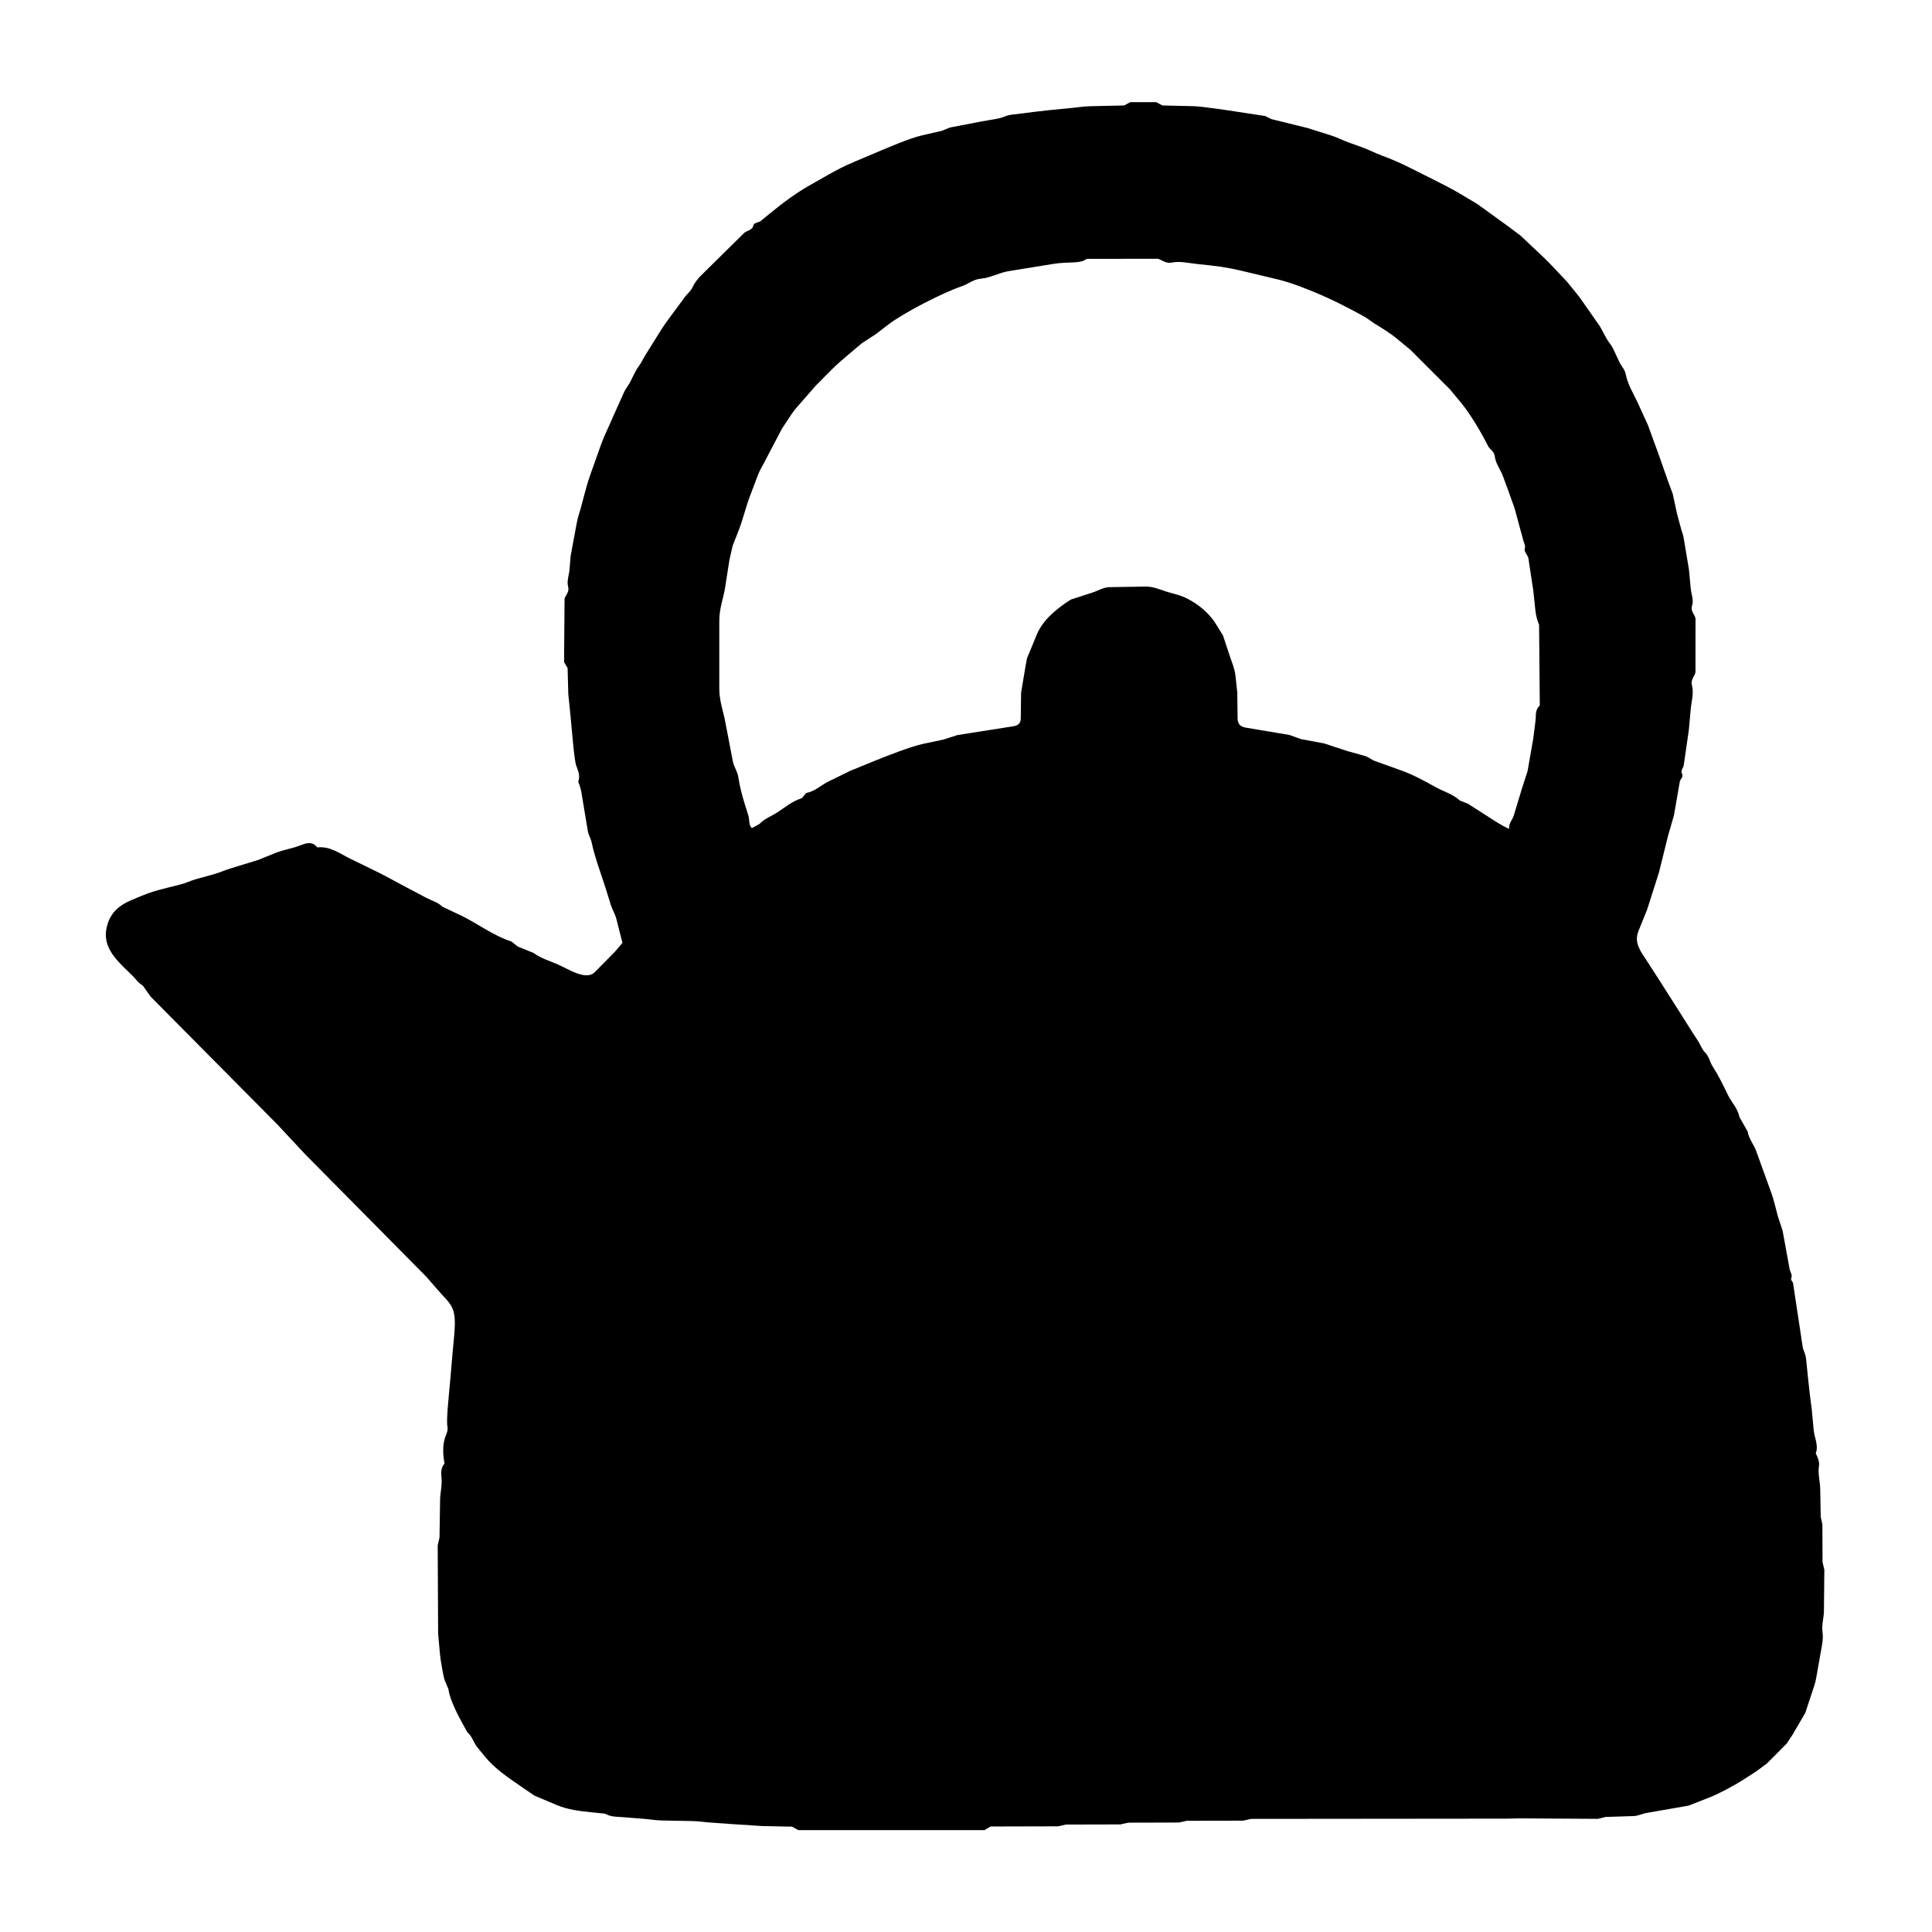
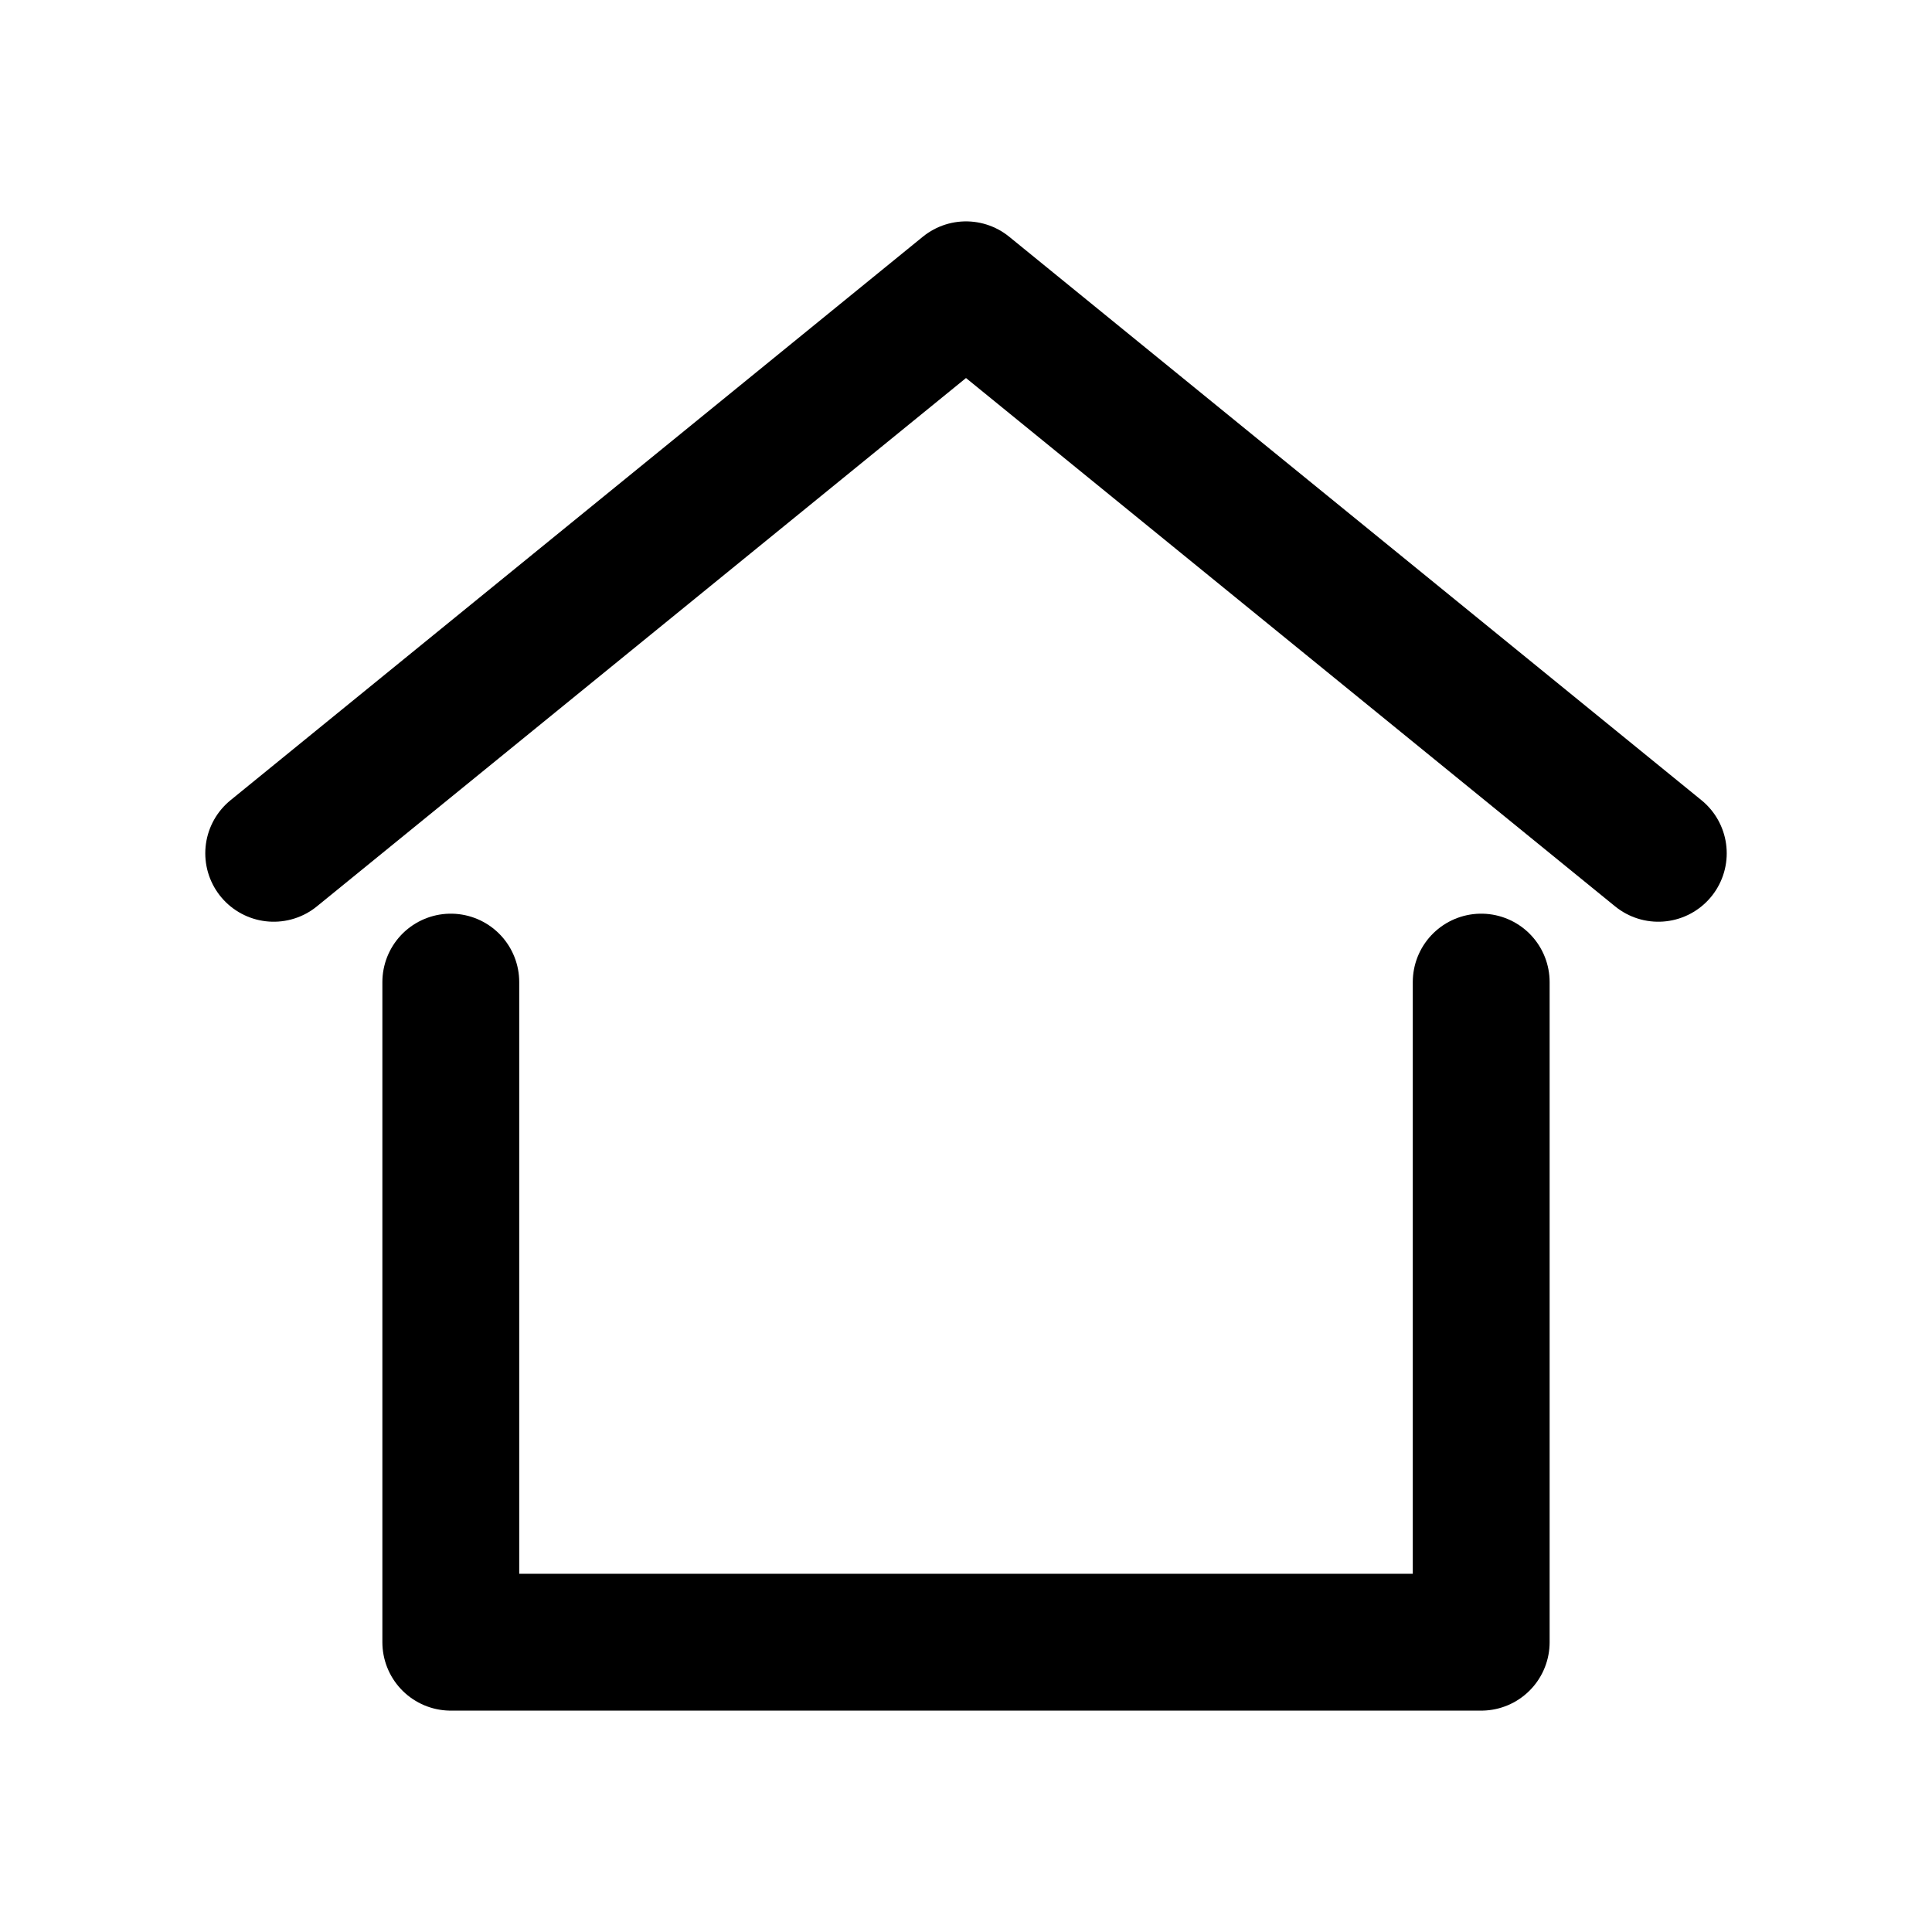
- <svg xmlns="http://www.w3.org/2000/svg" fill="currentColor" aria-hidden="true" focusable="false" viewBox="0 0 1024 1024">
-   <path d="M350.49,964.86c-3.38-.06-6.45-.64-9.47-.87l-10.91-.85c-3.85-.3-6.01-.06-9.53-1.87l-7.02-.72c-6.25-.64-12.5-1.33-18.35-3.79l-11.97-5.05-6.97-4.77c-7.08-4.84-14.05-9.56-19.25-15.92l-4.03-4.92c-2.03-2.48-2.57-5.64-5.27-7.94l-2.05-3.68c-3.22-5.79-7.3-13.79-7.98-19.17l-2.11-5.07c-.32-.77-2.01-9.26-2.44-14.1l-.92-10.2-.23-46.86.96-4.12.3-19.86c.06-4.08,1.21-7.82.73-12.13-.3-2.67-.17-5.21,1.6-7.25-.73-4.37-1.14-9.04.2-13.4.6-1.94,1.83-3.75,1.35-6.29-.69-3.61.88-17.09,1.64-26.01l1.02-11.99.93-10.16c1.45-15.77-1.56-15.93-8.97-24.5l-5.69-6.57-63.96-64.65-15.21-16.28-67.02-67.6-4.12-5.83c-2.88-1.78-4.03-3.92-6.19-5.97-8.87-8.39-16.35-15.59-12.39-27.18,2.02-5.93,6.19-9.55,12.2-12.09l5.53-2.33c4.59-1.94,8.86-3.1,13.74-4.32l7.06-1.78c3.08-.78,5.33-2,8.17-2.79l9.29-2.58c3.43-.95,5.81-2.12,9.05-3.11l14.63-4.5,9.26-3.74c4.16-1.68,8.26-2.18,12.34-3.72,3.3-1.24,6.85-2.87,9.74.82,6.8-.77,11.92,3.28,17.58,6.04l14.03,6.85c4.58,2.23,8.66,4.57,13.17,6.96l13.08,6.92c3.03,1.6,5.82,2.13,8.49,4.67l10.11,4.79c7.51,3.55,16.98,10.65,26.45,13.65l3.32,2.64,8.46,3.46c3.96,2.87,8.07,4.01,12.38,5.86,5.92,2.54,15.33,9.02,20.03,4.24l10.85-11.02,3.78-4.49-3.18-12.5c-.73-2.87-2.19-5.04-3.12-8.02l-2.33-7.52c-2.68-8.66-5.86-16.5-7.74-25.36-.41-1.92-1.63-3.77-2.01-6.01l-3.38-20.33c-.34-2.05-1.01-4.11-1.69-5.65,1.19-2.92.01-5.71-1.04-8.53-1.15-3.08-2.23-18.59-3.18-27.88l-1.03-9.98-.37-13.8-1.87-3.23.26-33.72c.56-1.6,2.66-3.51,1.89-6.22-.83-2.94.48-6.08.72-8.97l.62-7.4,3.16-16.99c.32-1.74.68-3.29,1.12-4.68,2.21-6.88,3.27-13.25,6.3-21.77l5.54-15.57c1.34-3.78,2.87-6.83,4.53-10.59l2.76-6.24,4.96-11.03c.72-1.61,2.09-3.22,3.01-4.94,1.59-2.98,2.91-6.28,4.83-8.84,1.41-1.88,2.14-3.74,3.44-5.82l8.47-13.56c1.19-1.9,2.68-3.99,4.08-5.88l8.5-11.49c1.31-1.77,2.94-2.73,4.03-5.21.75-1.7,2.59-4.21,4.05-5.65l23.17-22.86c1.37-1.35,4.42-1.26,4.96-4.22.21-1.16,2.98-1.44,3.72-2.05l4.95-4.04c6.9-5.63,13.28-10.49,21.22-15.01l9.37-5.33c4.67-2.66,9.13-4.94,14.04-7.02l9.23-3.9c8.18-3.46,19.94-8.6,26.9-10.19l9.51-2.17c2.39-.55,3.87-1.7,5.96-2.11l16.07-3.09c3.26-.63,6.22-.97,9.48-1.71,2.05-.46,3.56-1.5,6.15-1.82l12.96-1.62,8.07-.91,10.9-1.06c3.53-.34,6.67-.86,10.13-.94l17.8-.39,3.19-1.75h13.86s3.19,1.75,3.19,1.75l15.8.36c3.47.08,6.54.52,10.04.99l7.01.94,21.62,3.3,3.34,1.64,19.23,4.75,12.83,4.06c3.22,1.02,5.52,2.36,8.59,3.47l7.28,2.62c3.81,1.37,6.98,3.1,10.54,4.4,5.19,1.9,9.86,3.95,14.69,6.37l13.33,6.68c4.79,2.4,9.08,4.57,13.72,7.34l8.84,5.26,11.54,8.34,4.8,3.48,6.75,5.06,11.81,11.16c2.25,2.13,3.87,3.79,6.05,6.11l6.72,7.14,5.3,6.54c1.74,2.15,2.77,3.74,4.24,5.84l7.87,11.25,3.51,6.47c1.15,2.12,2.48,3.22,3.58,5.57l3.17,6.76c1.08,2.31,2.87,3.9,3.41,6.58,1.12,5.64,4.16,10.28,6.47,15.34l5.35,11.73,3.5,9.65,1.63,4.39,5.47,15.56,2.45,6.58,2.27,10.5,2.22,8.24c.5,1.84,1.07,3.04,1.38,4.96l2.76,16.57.95,10.14c.25,2.68,1.7,6.12.72,8.87-1.11,3.12,1.81,5.19,1.81,7.13l-.02,27.98c0,1.96-2.73,4.03-1.89,7.1,1.13,4.18-.26,8.73-.63,12.82l-1.02,11.09-2.7,18.65c-.19,1.29-1.78,2.82-.95,4.3,1.03,1.83-.9,3.05-1.1,4.17l-3.12,17.99-3.14,10.88-4.8,19.41-6.3,19.72-4.56,11.28c-2.61,6.45,1.37,11.07,4.77,16.34l6.65,10.33,9.73,15.29,7.03,11.13,3.59,5.53c.82,1.26,2.08,4.35,3.16,5.38,2.57,2.44,2.77,5.32,4.39,7.83,3.24,5.01,5.5,9.74,8.07,15.07,1.94,4.02,5.15,6.93,6.16,11.82l4.25,7.44c.76,4.24,3.24,6.78,4.6,10.55l6.16,17c1.31,3.62,2.48,6.59,3.5,10.52l1.85,7.11,2.47,7.49,3.71,20.32c.32,1.76,1.73,3.06.82,5.1-.3.68.79,1.71.97,2.12l5.15,34.06c.31,2.05,1.48,3.38,1.79,6.31l1,9.75.98,9.04,1.02,7.92,1.05,11.18c.37,3.93,2.72,8.18,1.08,12.24.88,1.86,2.1,4.15,1.71,6.68-.65,4.25.59,8.05.66,12.12l.27,14.86.88,4.09.09,19.93.95,4.07-.22,21.9c-.04,3.69-1.31,7.17-.75,11.07.46,3.2-.13,6.26-.66,9.2l-2.53,14.24c-.33,1.83-.51,2.98-1.25,5.23l-4.7,14.17-6.65,11.42-3.17,4.82-10.47,10.54-5.67,4.22-7.36,4.72c-4.42,2.84-12.48,7.13-17,8.91l-11.49,4.52-22.01,3.84c-2.97.52-4.65,1.62-7.32,1.71l-14.64.46-4.18,1.01-41.88-.26-6.22.15-135.66.13-4.23.94-29.91.06-4.09.93-26.92.07-4.08.93-28.91.07-4.09.94-35.83.09-3.32,1.94h-98.59s-3.33-1.85-3.33-1.85l-15.88-.33-15.05-.97-11.96-.85c-3.43-.24-6.7-.76-10.05-.82l-16.45-.31ZM629.39,317.33c6.04,3.14,11.52,7.71,14.96,13.25l3.84,6.19,3.77,11.35c1.09,3.3,2.46,6.29,2.86,10l.97,8.96.16,13.86c.04,2.99,1.73,4.29,4.43,4.74l23.14,3.88,5.81,2.13,12.56,2.36,12.03,3.97,9.23,2.58c2.44.68,3.55,2,5.47,2.7l14.1,5.07c6.38,2.29,12.09,5.42,18.05,8.75,4.4,2.46,9.06,3.6,13.04,7.21l4.19,1.65,9.68,6.2c4.11,2.63,8.21,5.39,12.15,7.15-.14-3.26,1.77-4.71,2.45-6.95l4.44-14.64,2.91-8.99,2.99-17,1.23-9.75c.37-2.96-.32-5.74,2.27-8.08l-.37-42.8c-1.08-2.44-1.7-5-2.03-8.19l-1.03-9.78-2.61-17.24c-.22-1.44-2.24-3.51-1.98-4.61.55-2.32-.15-2.85-.63-4.59l-4.76-17.47-3.45-9.65-2.69-7.27c-1.28-3.46-3.87-6.66-4.3-10.41-.31-2.72-2.68-3.74-3.54-5.46-3.51-7.08-9.6-17.26-14.28-22.91l-5.93-7.15-20.91-20.91-7.16-5.92c-3.91-3.24-7.78-5.47-11.97-8.1-1.9-1.19-3.18-2.43-5.5-3.7l-5.65-3.09-6.64-3.4c-9.05-4.64-24.04-10.92-33.04-13.07l-16.11-3.85c-7.43-1.78-12.03-2.81-20.35-3.71l-7.26-.78c-4.29-.46-8.52-1.58-12.96-.67-2.79.57-5.09-1.26-7.05-2.03l-37.93.03c-3.6,2.84-9.02,1.27-18.01,2.73l-23.42,3.8c-5.02.82-9.61,3.55-14.79,4-3.85.33-6.69,2.87-9.93,3.97-10.35,3.51-30.92,14.14-38.94,20.28l-6.79,5.2-7.25,4.71-6.52,5.49c-3.36,2.83-6.44,5.42-9.51,8.51l-8.44,8.49-6.57,7.54c-2.05,2.35-4.54,4.98-6.25,7.56l-5.17,7.82-9.65,18.43c-1.12,2.13-2.17,3.81-3,5.99l-4.15,10.94c-2.39,6.29-3.76,12.55-6.2,18.76l-3.07,7.81-1.69,7.39-2.41,15.38c-.78,4.97-2.99,10.33-2.99,17.07v35.91c0,6.42,2.04,11.8,3.03,16.93l4.18,21.76c.52,2.72,2.4,5.17,2.85,8.12.79,5.27,2.11,10.12,3.67,15.14l1.69,5.42c.67,2.15.11,5.04,1.86,6.59l4.04-2.24c2.77-2.88,6.02-3.93,9.21-5.97,4.33-2.76,8.17-6.16,13.25-7.67l2.27-2.76c4.65-.82,7.88-4.15,11.77-6.06l11.47-5.62,12.79-5.23c7.35-3.01,19.91-7.85,26.03-9.14l10.57-2.22,7.56-2.42,29.46-4.64c2.3-.36,4.04-1.29,4.08-4.01l.18-13.85,2.46-14.62.68-3.59,5.2-12.58c3.28-7.92,10.78-13.92,18.07-18.55l11.47-3.71c3.1-1,5.69-2.8,9.16-2.85l18.72-.3c4.29-.07,7.52,1.47,11.27,2.67,3.55,1.14,7.18,1.7,11.14,3.75Z" />
+ <svg xmlns="http://www.w3.org/2000/svg" viewBox="0 0 24 24" fill="none" stroke="#000" stroke-width="1.7" stroke-linecap="round" stroke-linejoin="round">
+   <path d="M3.4 10.6L12 3.6l8.6 7" />
+   <path d="M5.6 12.2v8.2h12.8v-8.2" />
</svg>
